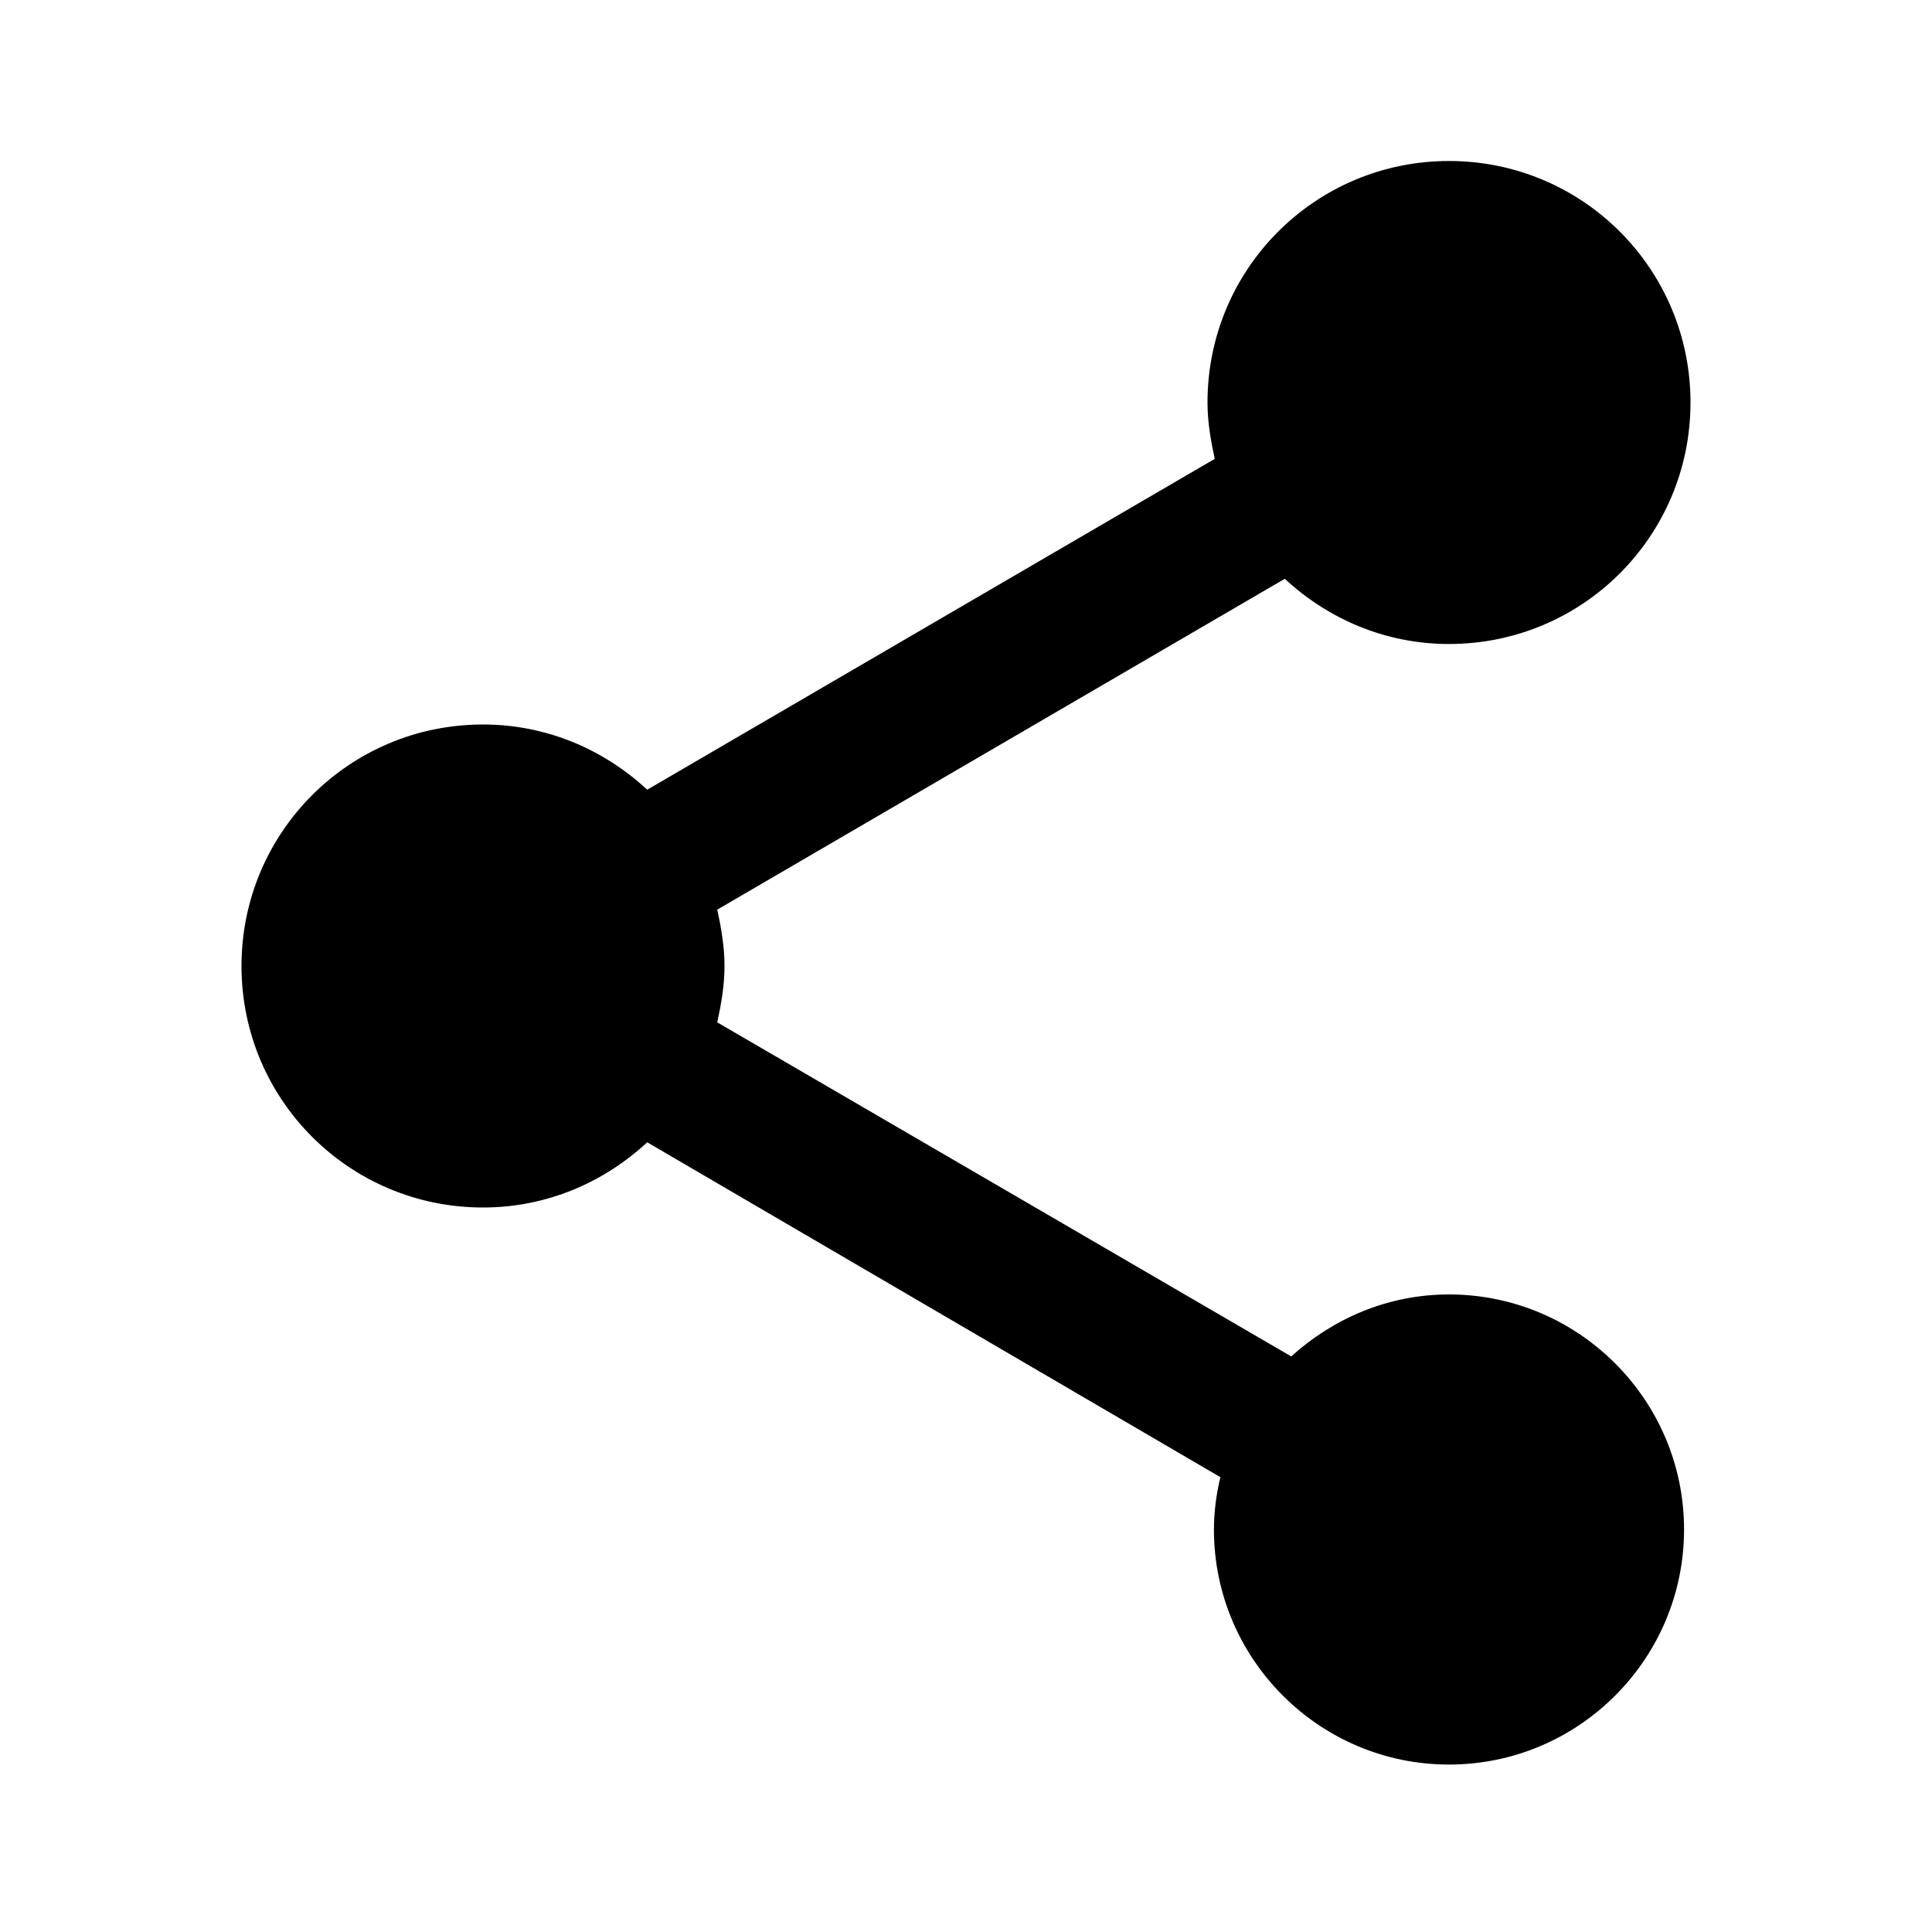
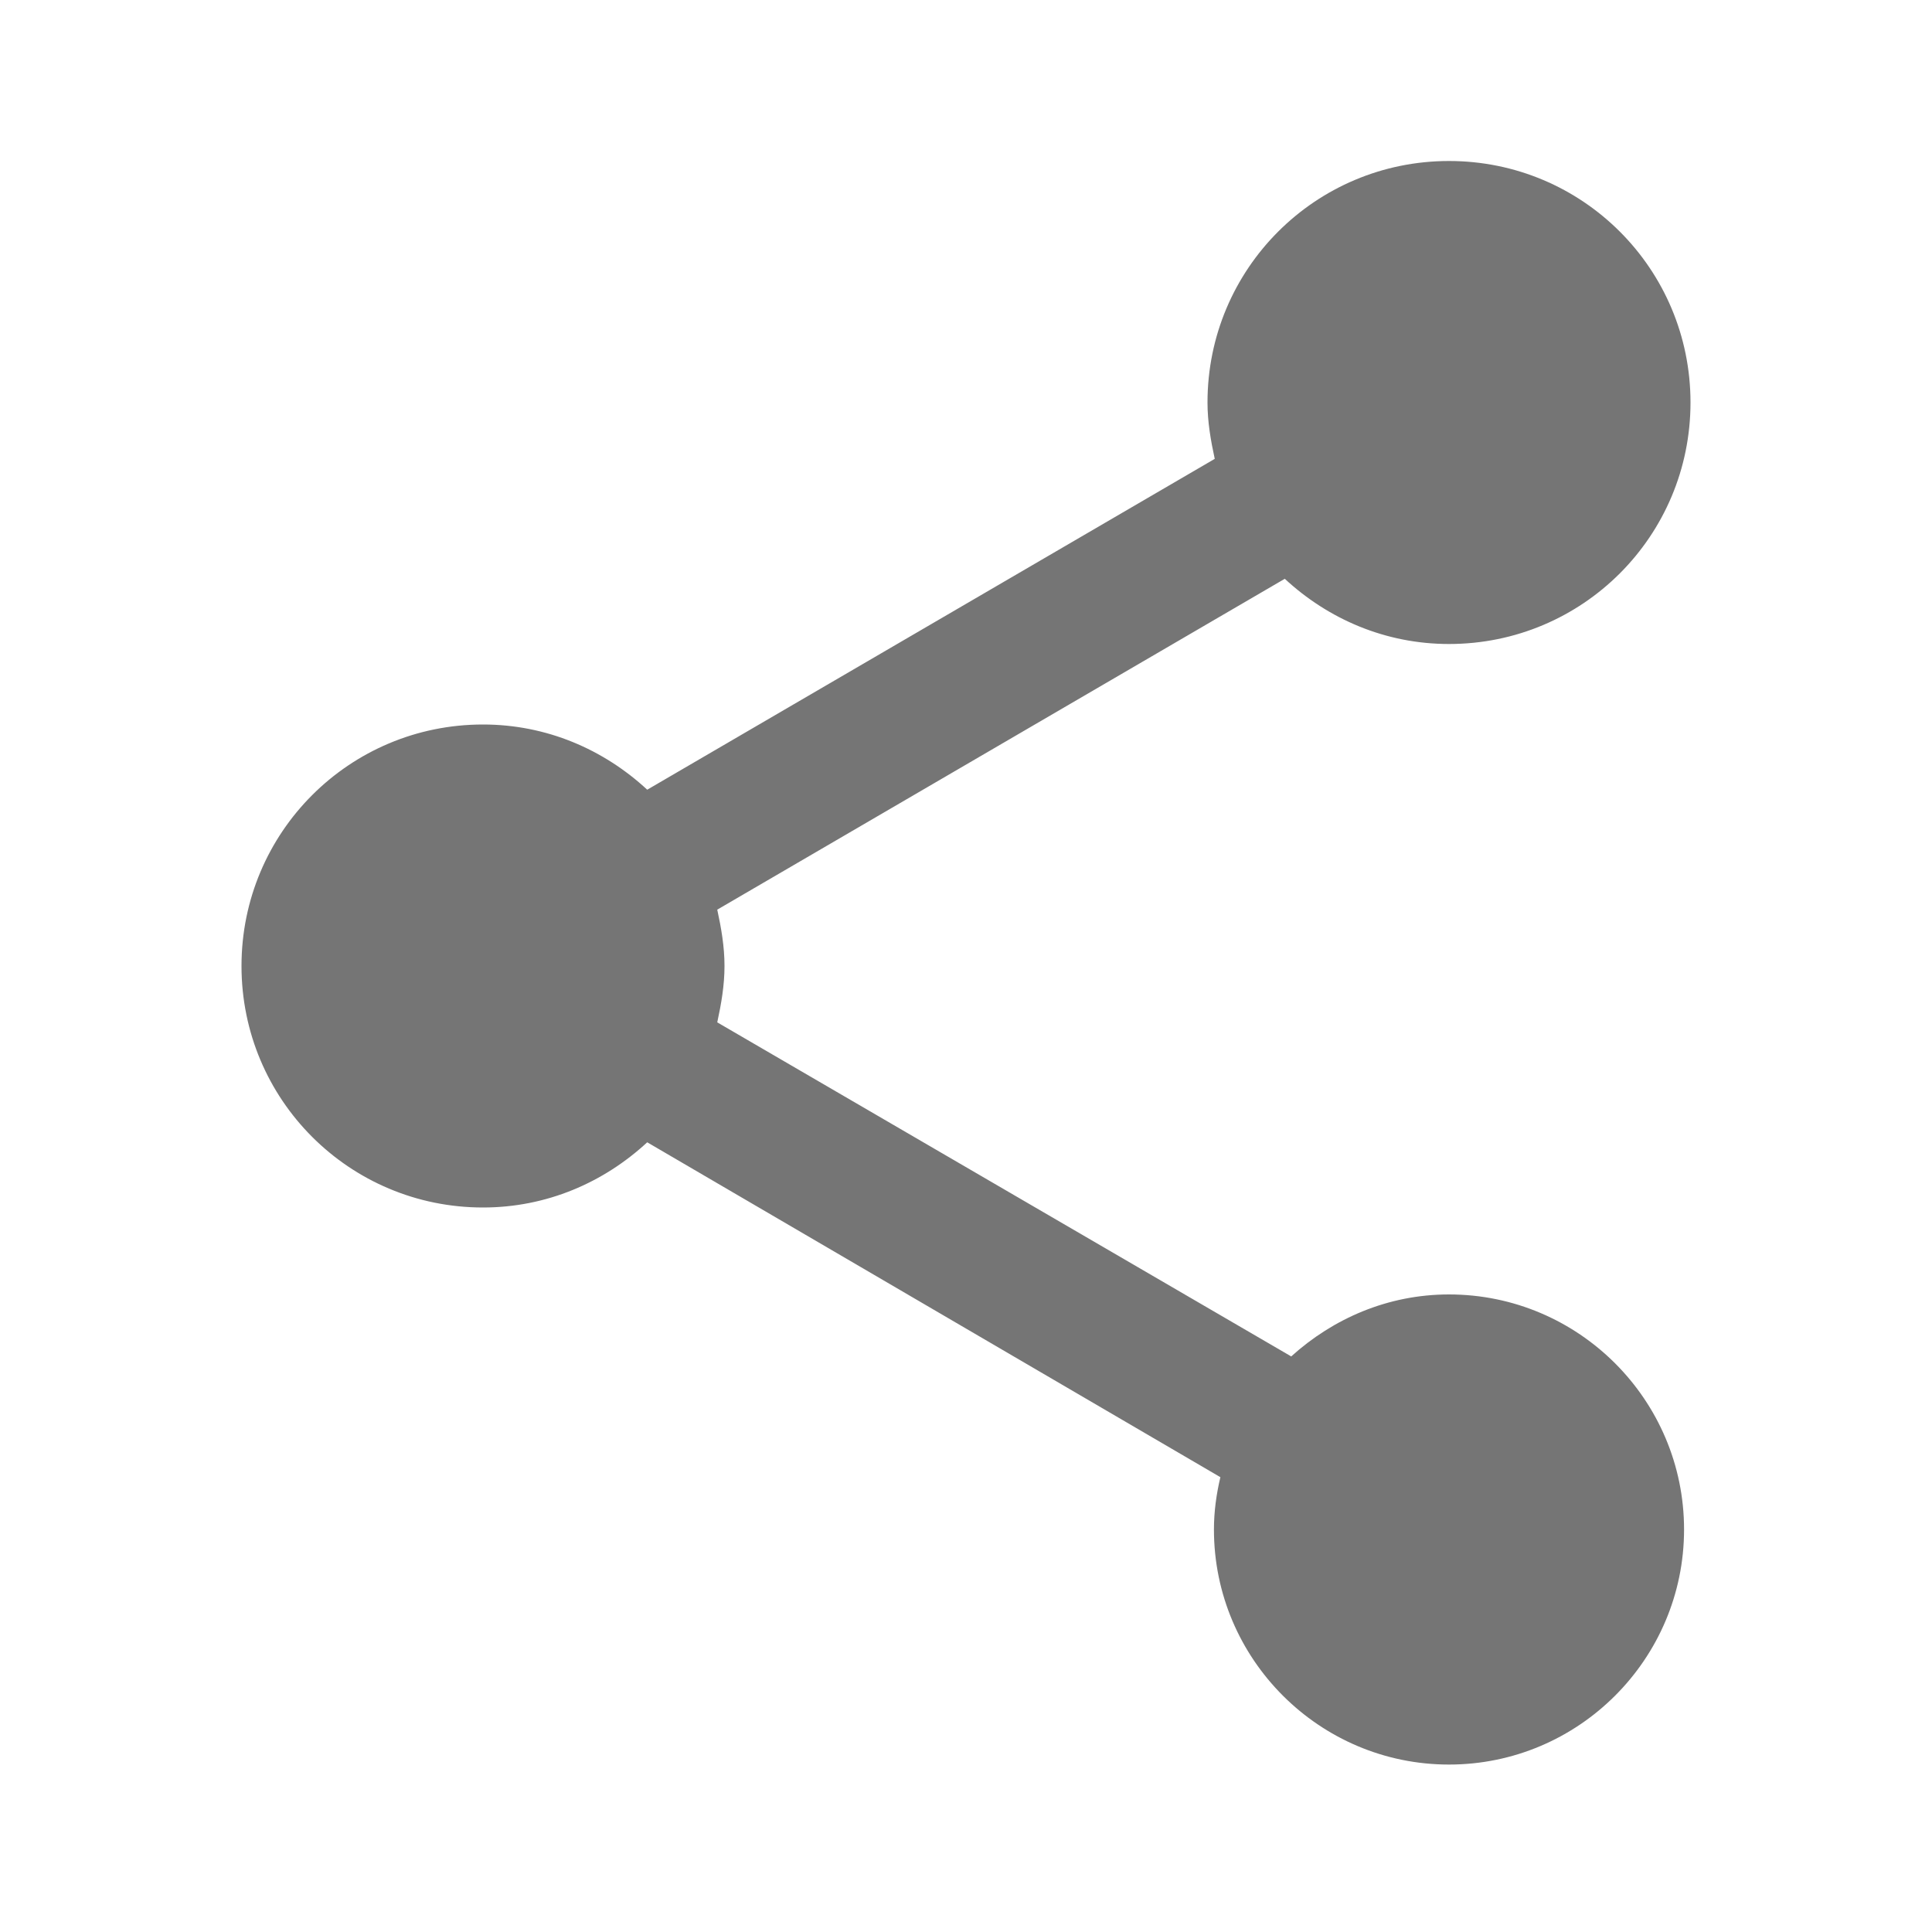
- <svg xmlns="http://www.w3.org/2000/svg" fill="#000000" height="24" viewBox="0 0 24 24" width="24">
+ <svg xmlns="http://www.w3.org/2000/svg" fill="rgba(0,0,0,0.54)" height="24" viewBox="0 0 24 24" width="24">
  <path d="M0 0h24v24H0z" fill="none" />
  <path d="M18 16.08c-.76 0-1.44.3-1.96.77L8.91 12.7c.05-.23.09-.46.09-.7s-.04-.47-.09-.7l7.05-4.11c.54.5 1.25.81 2.04.81 1.66 0 3-1.34 3-3s-1.34-3-3-3-3 1.34-3 3c0 .24.04.47.09.7L8.04 9.81C7.5 9.31 6.79 9 6 9c-1.66 0-3 1.34-3 3s1.34 3 3 3c.79 0 1.5-.31 2.04-.81l7.12 4.16c-.05.21-.08.43-.08.65 0 1.61 1.31 2.92 2.92 2.92 1.61 0 2.92-1.31 2.92-2.92s-1.31-2.92-2.92-2.92z" />
</svg>
